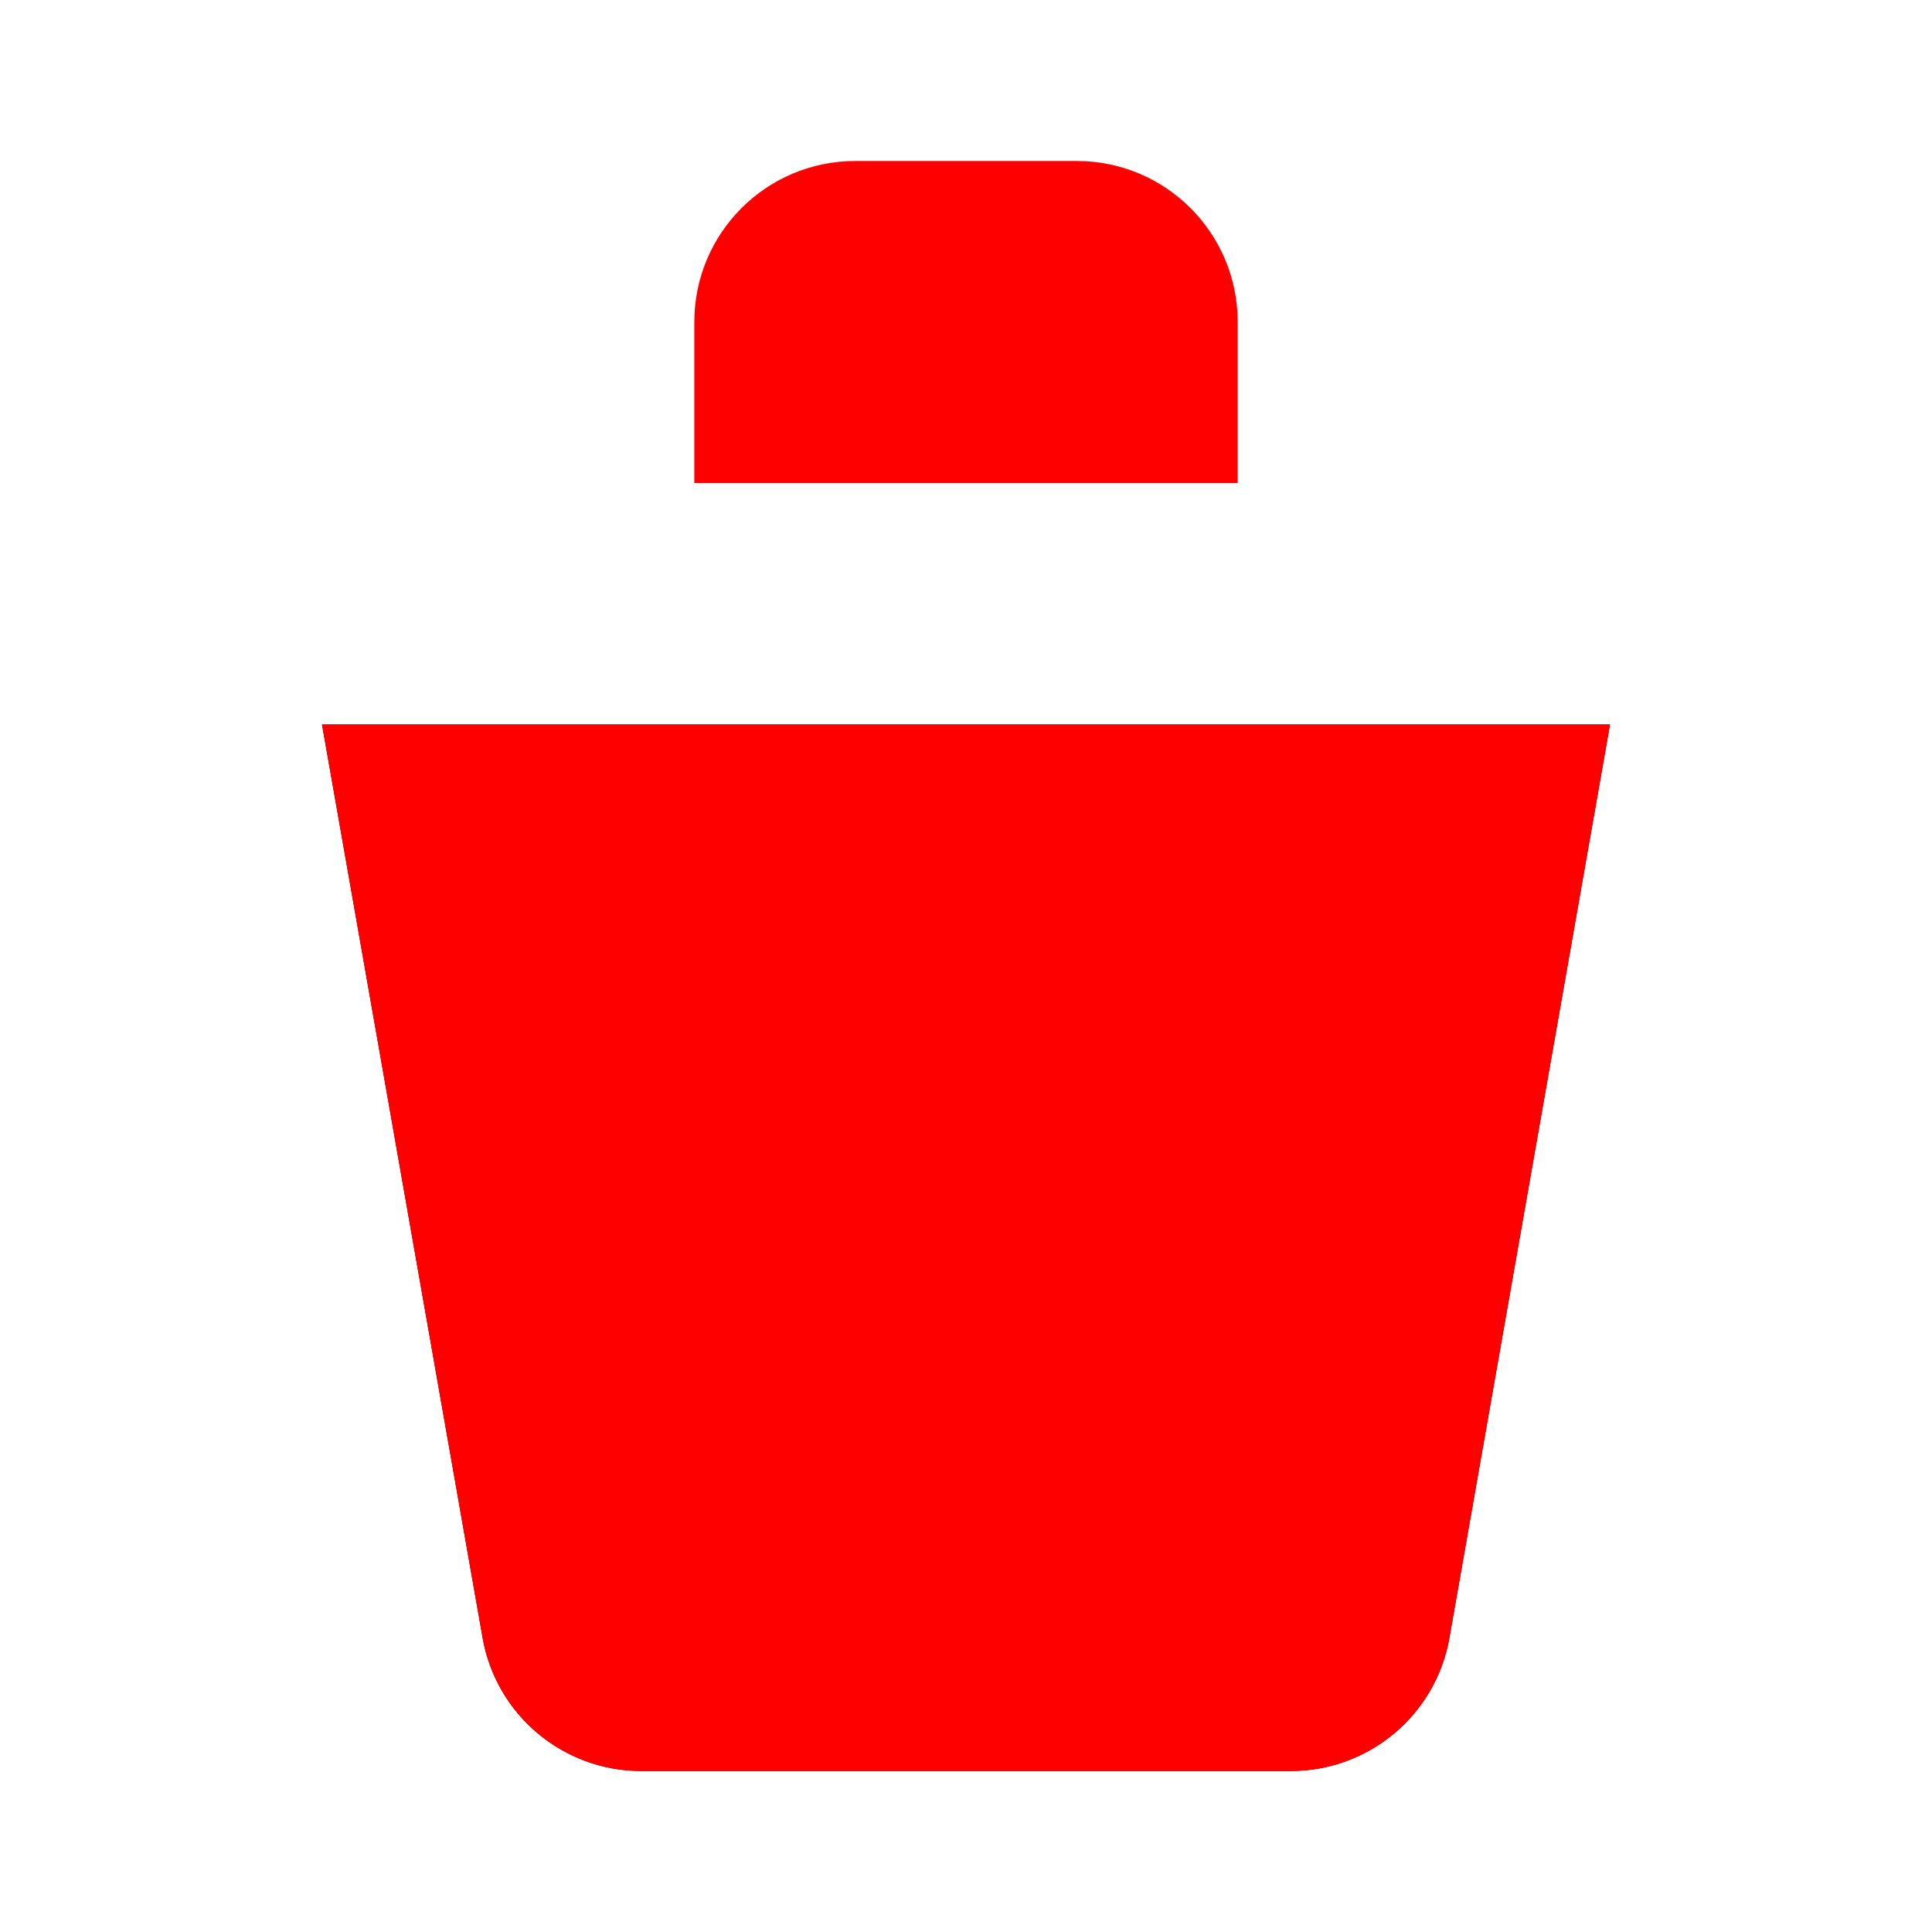
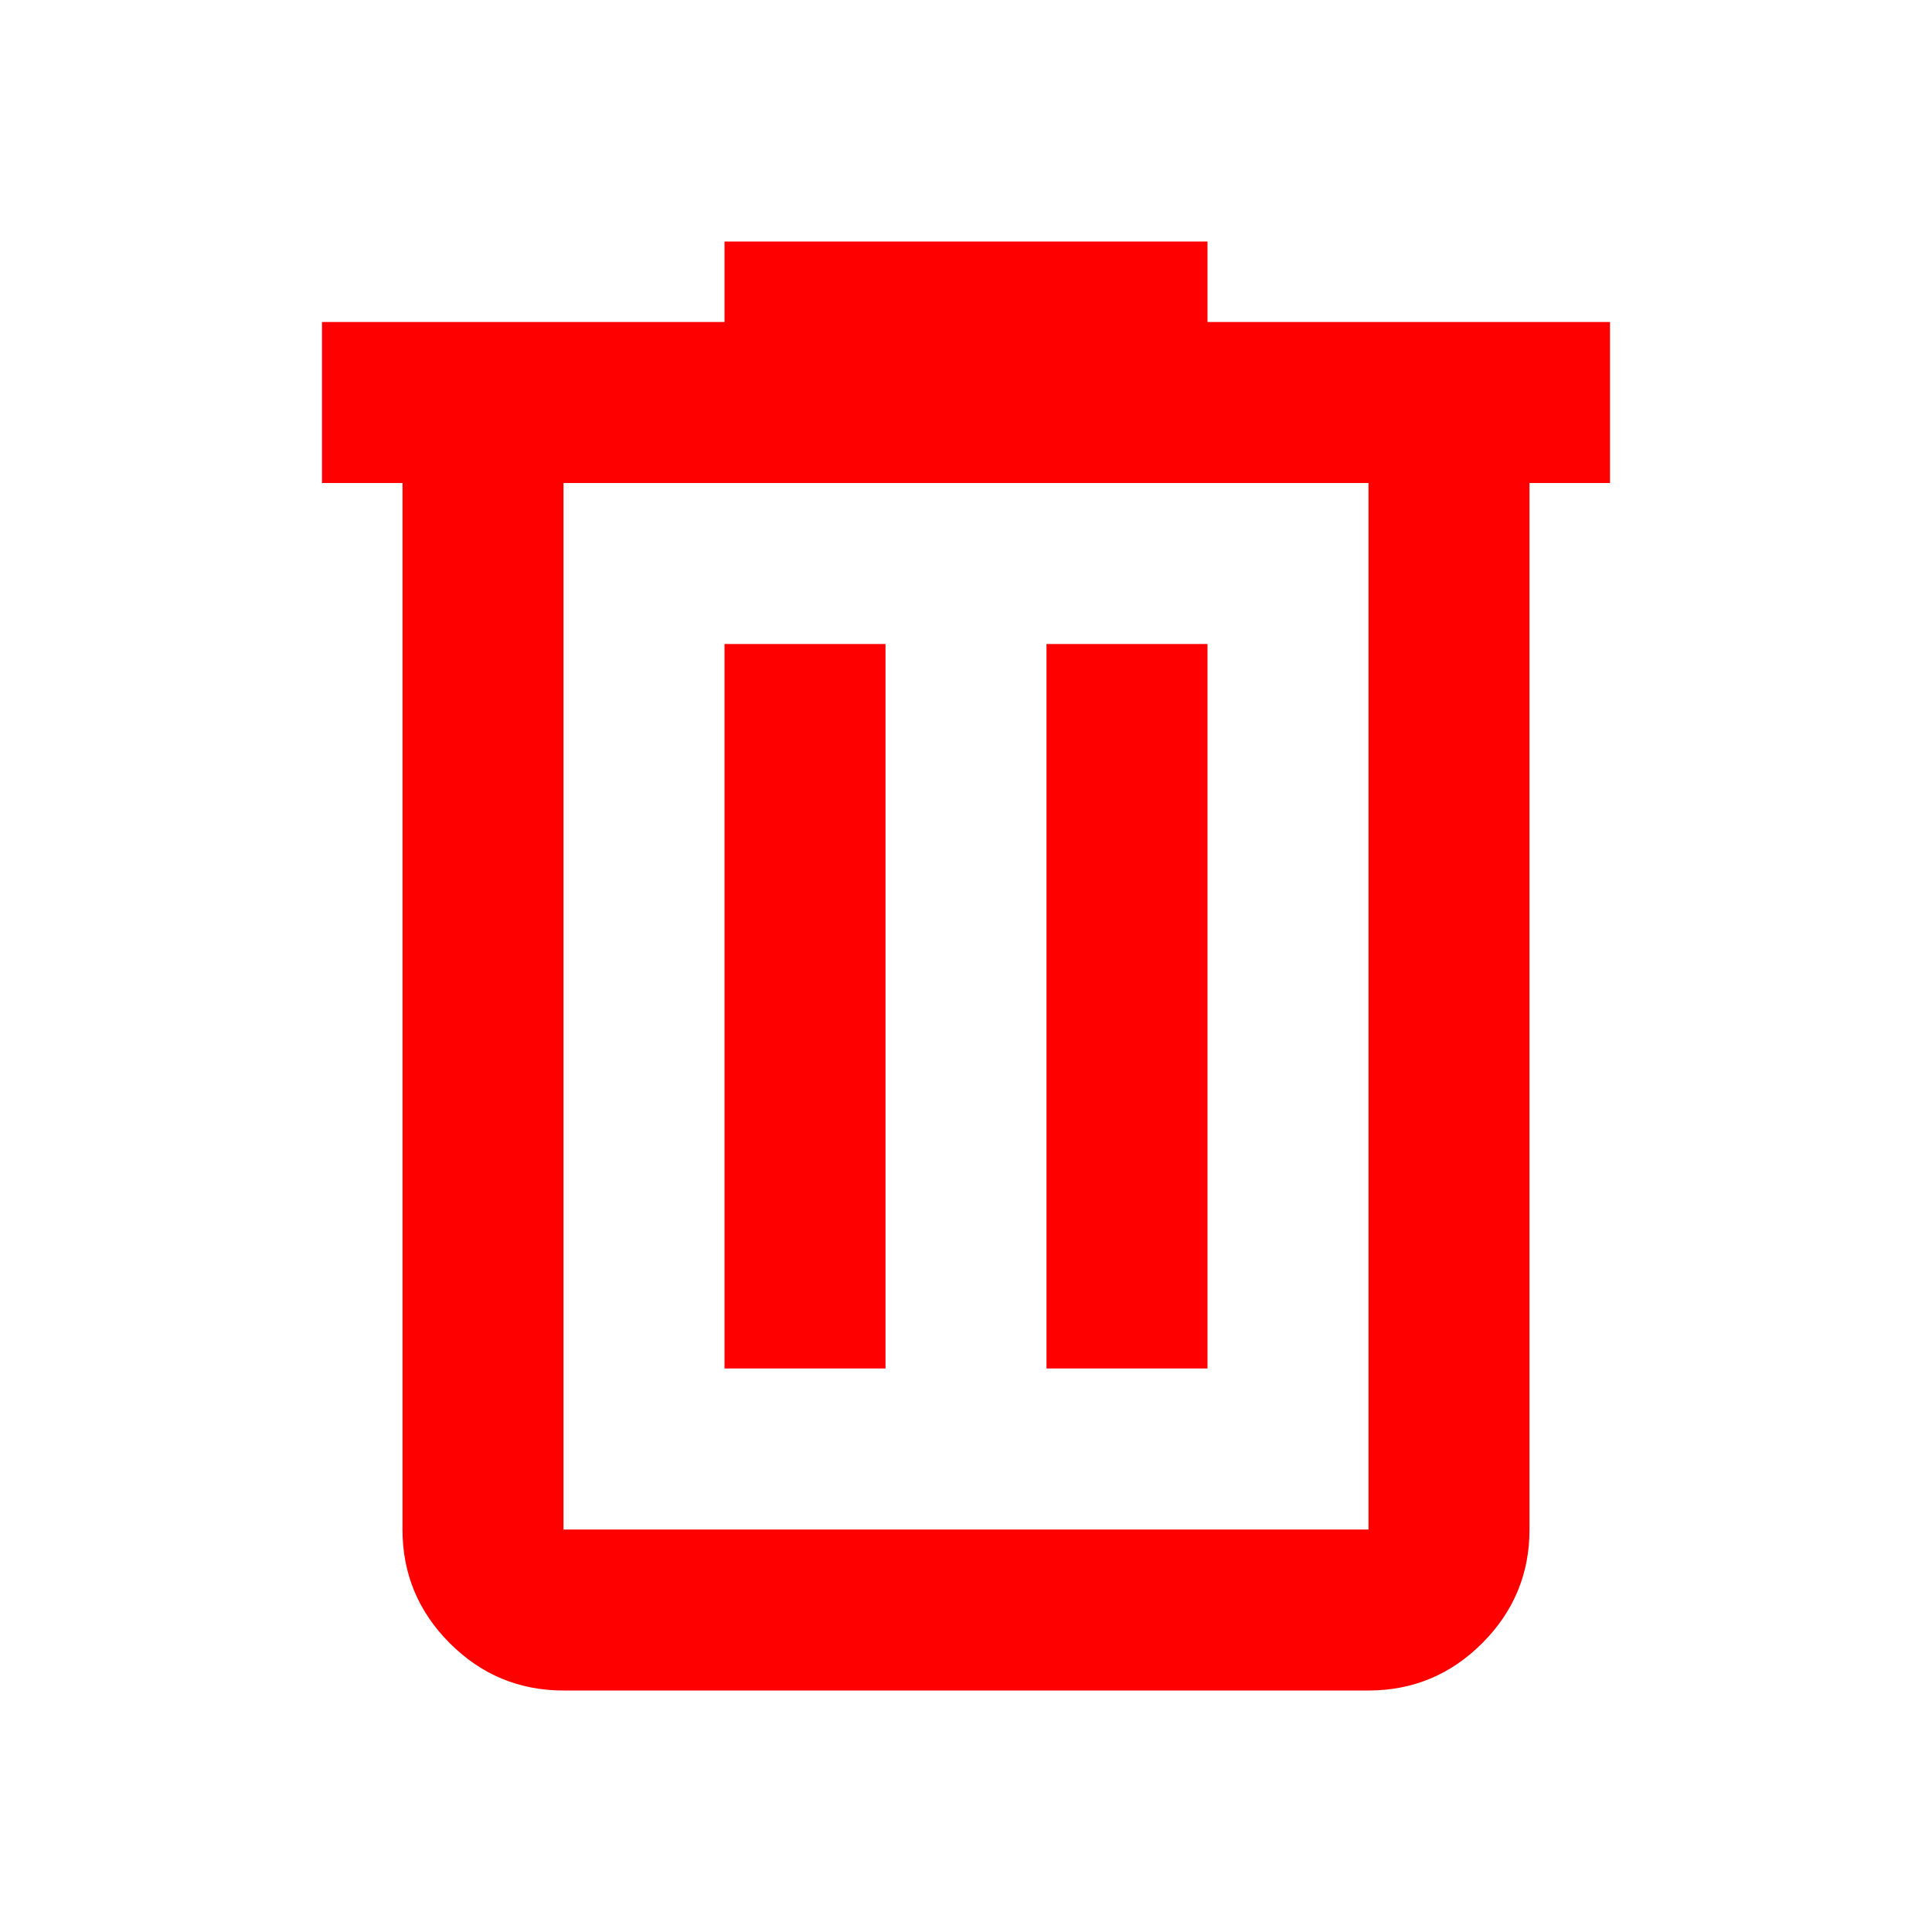
- <svg xmlns="http://www.w3.org/2000/svg" width="24px" height="24px" viewBox="0 0 24 24" fill="#ff0000" color="#ff0000" stroke-width="1.5">
-   <path d="M20 9L18.005 20.346C17.837 21.303 17.006 22 16.035 22H7.965C6.994 22 6.163 21.303 5.995 20.346L4 9" fill="#000000" />
-   <path d="M20 9L18.005 20.346C17.837 21.303 17.006 22 16.035 22H7.965C6.994 22 6.163 21.303 5.995 20.346L4 9H20Z" stroke="#0000" stroke-width="1.5" stroke-linecap="round" stroke-linejoin="round" />
-   <path d="M21 6H15.375M3 6H8.625M8.625 6V4C8.625 2.895 9.52 2 10.625 2H13.375C14.48 2 15.375 2.895 15.375 4V6M8.625 6H15.375" stroke="#0000" stroke-width="1.5" stroke-linecap="round" stroke-linejoin="round" />
+ <svg xmlns="http://www.w3.org/2000/svg" height="24" viewBox="0 -960 960 960" width="24" fill="red">
+   <path d="M280-120q-33 0-56.5-23.5T200-200v-520h-40v-80h200v-40h240v40h200v80h-40v520q0 33-23.5 56.5T680-120H280Zm400-600H280v520h400v-520ZM360-280h80v-360h-80v360Zm160 0h80v-360h-80v360ZM280-720v520-520Z" />
</svg>
